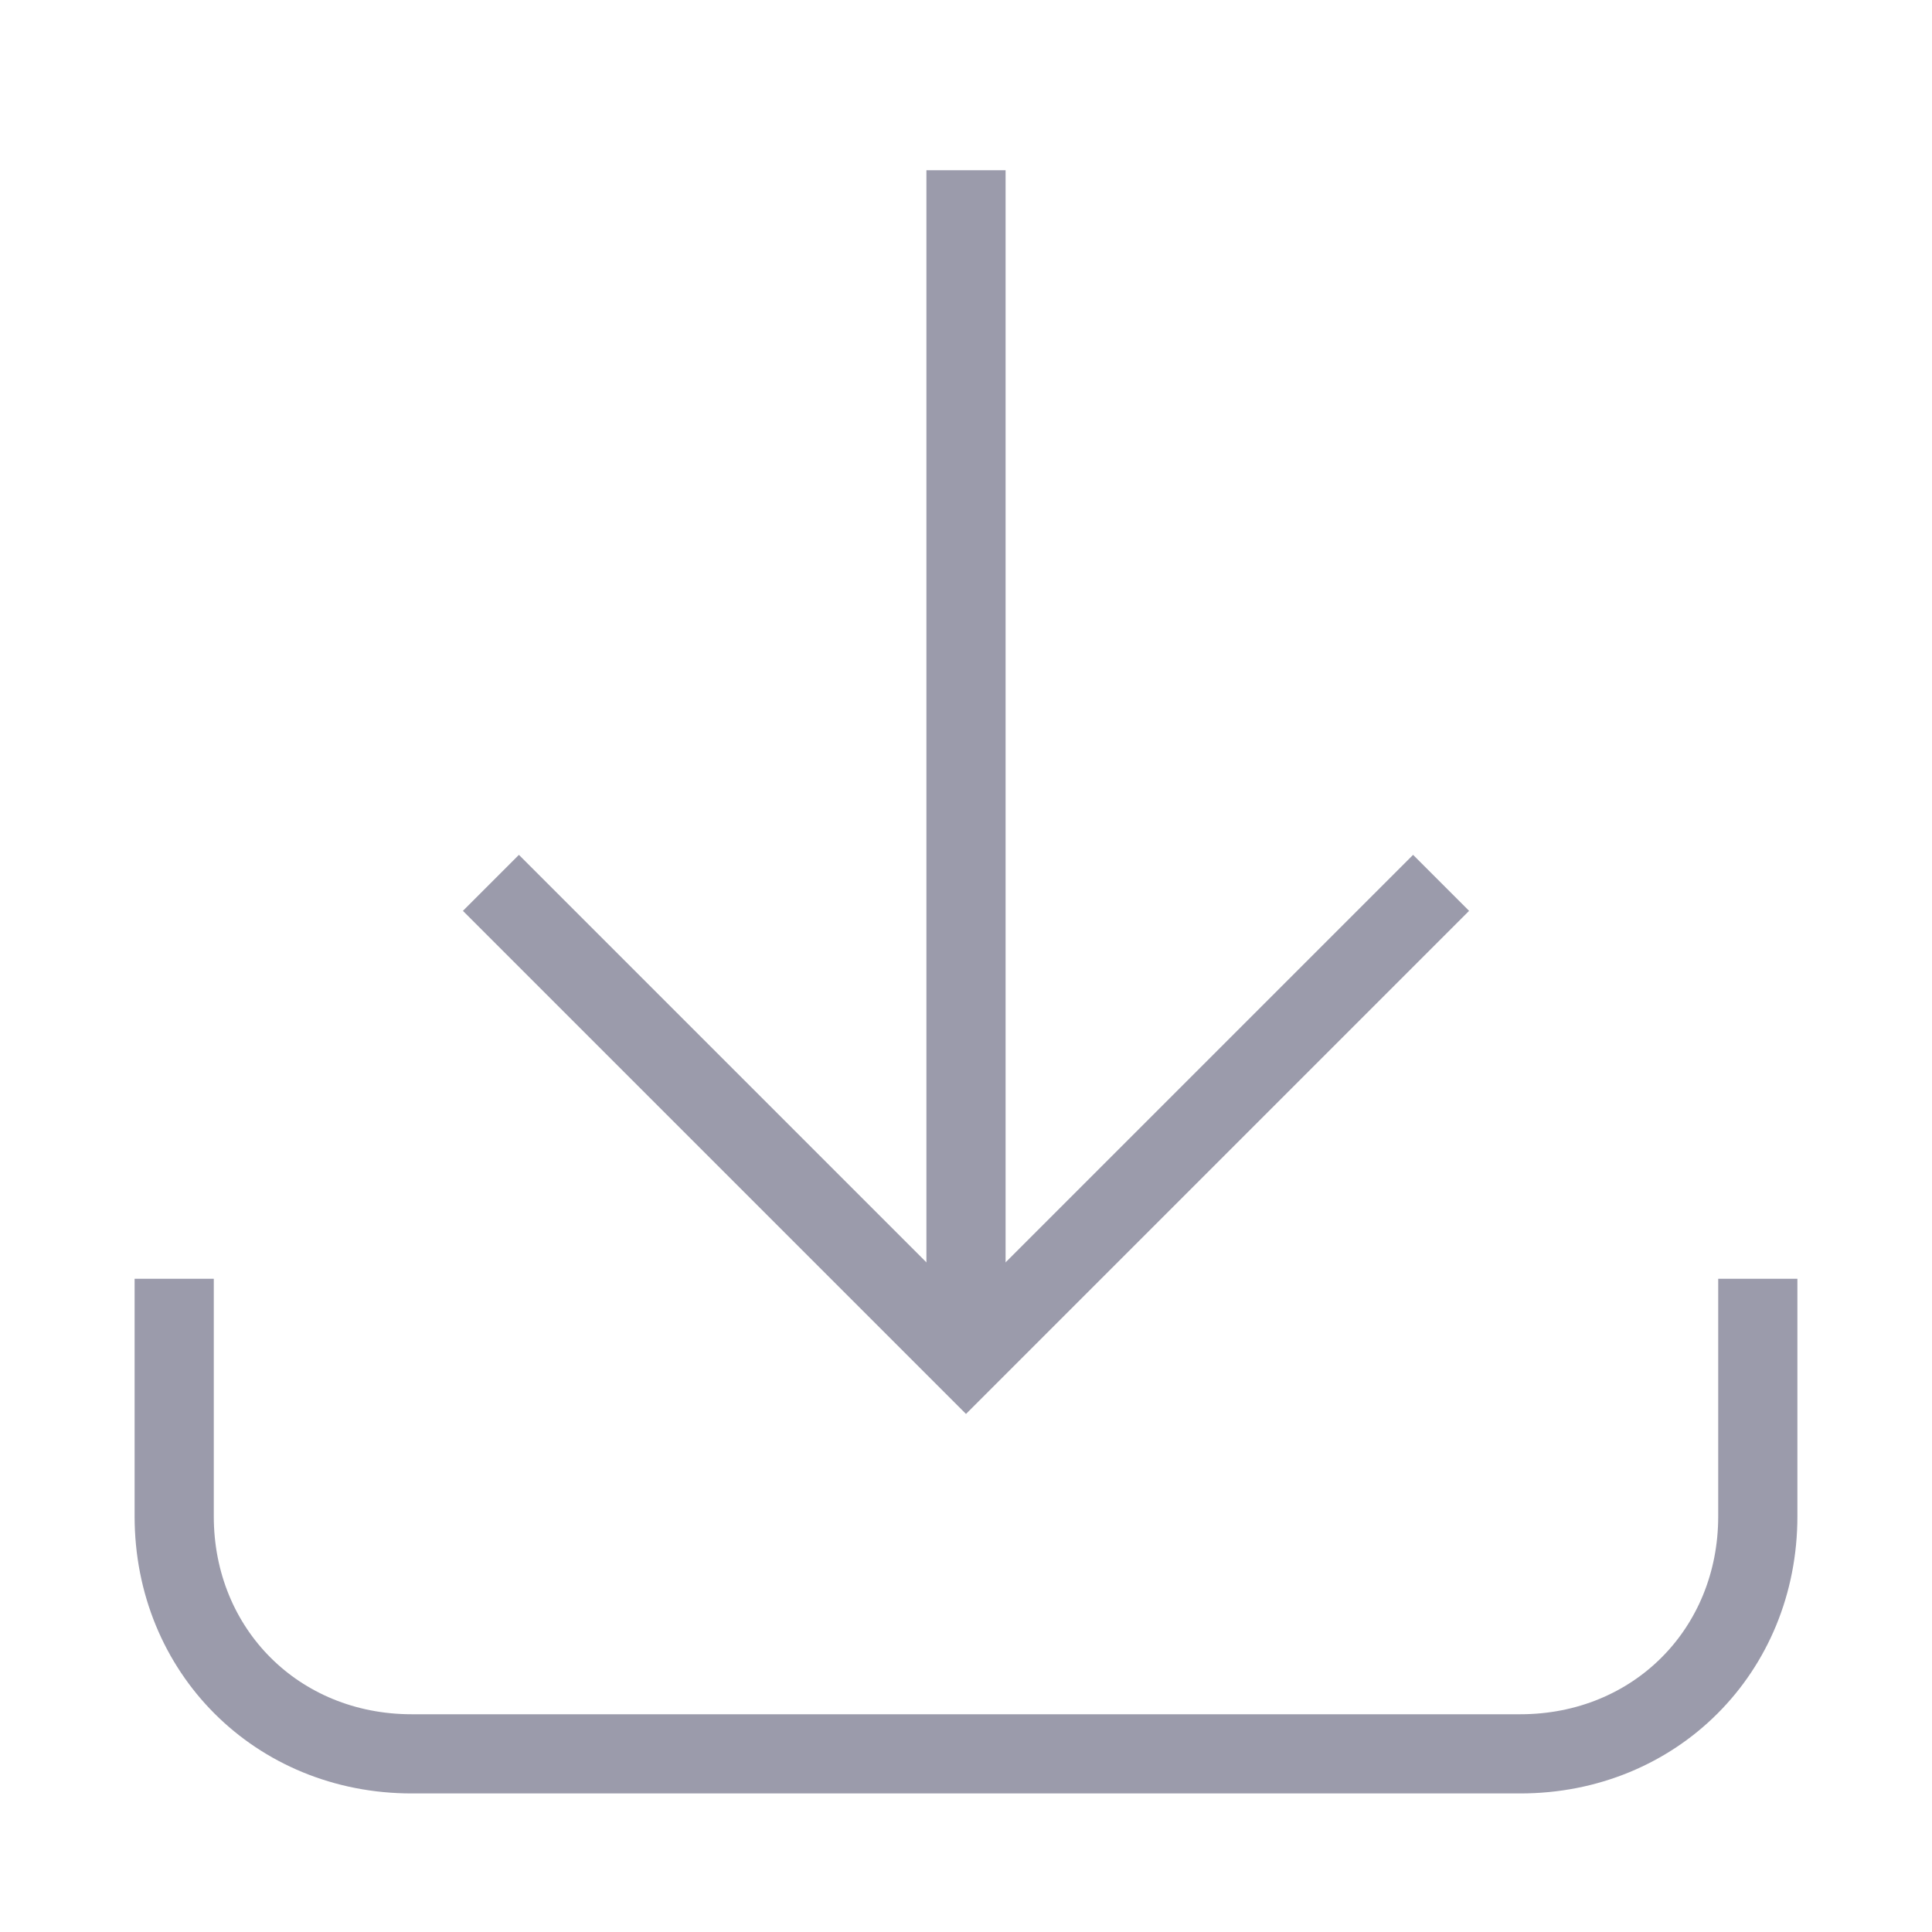
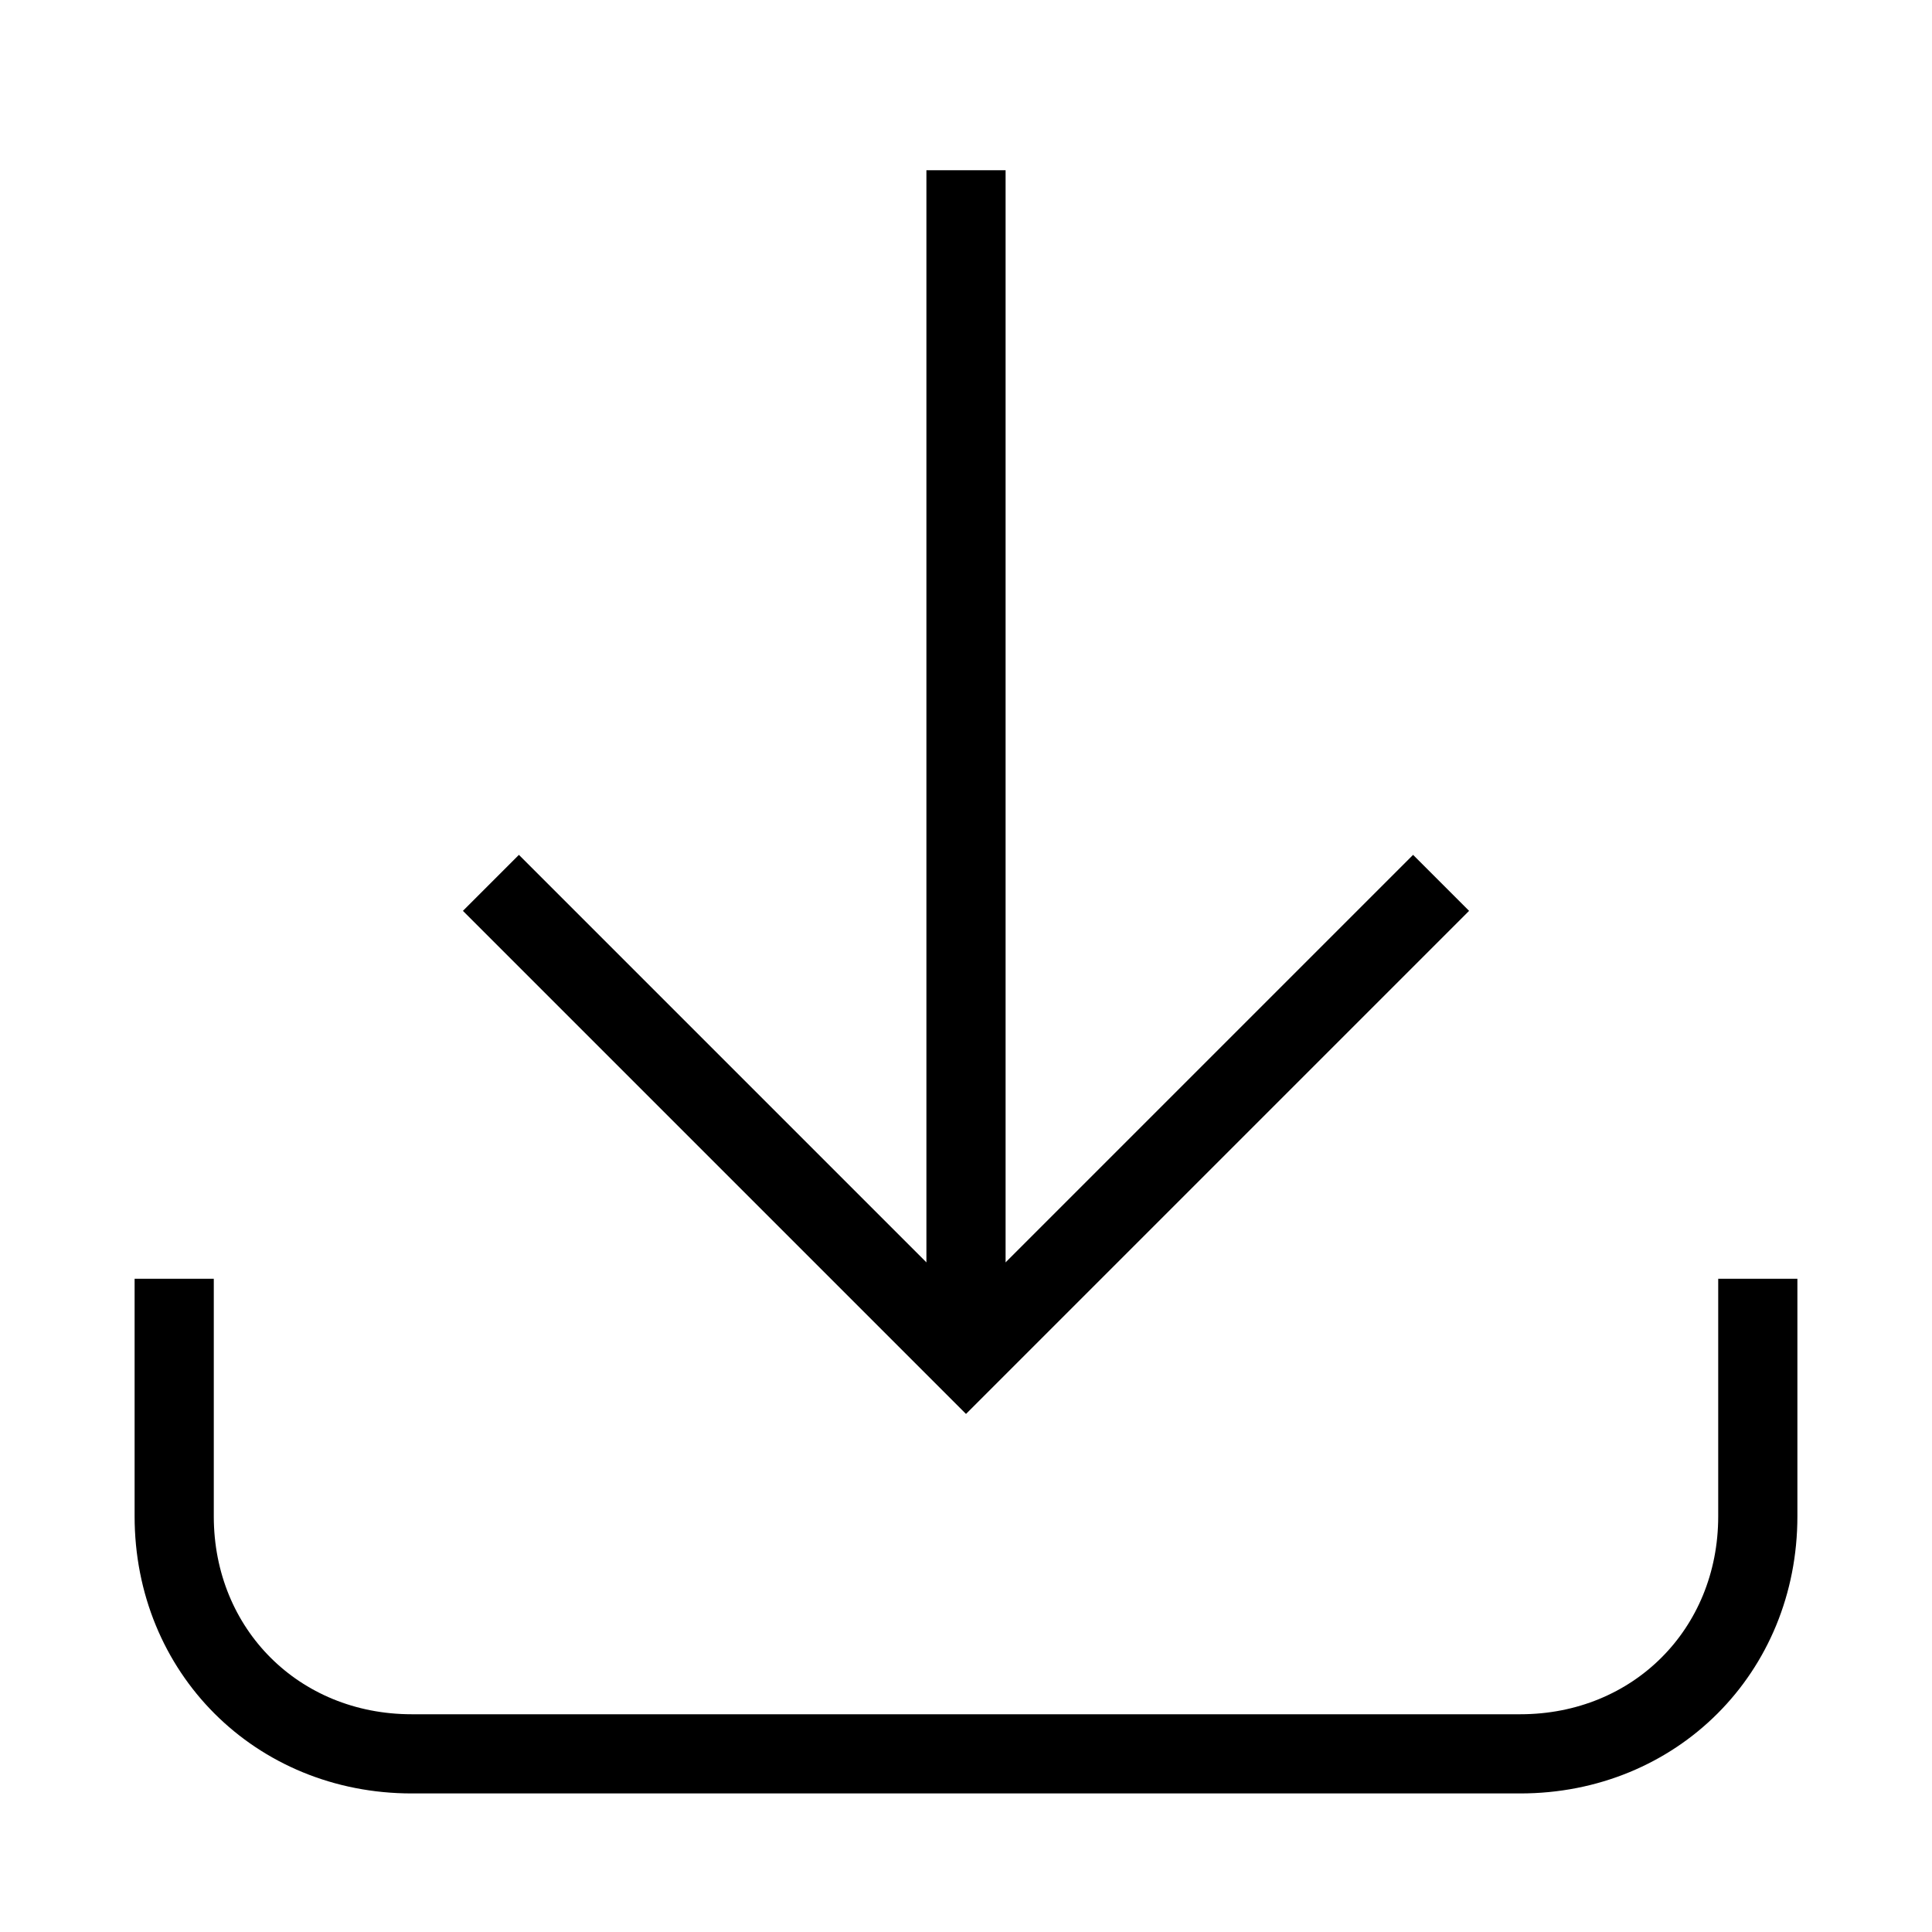
<svg xmlns="http://www.w3.org/2000/svg" width="20px" height="20px" version="1.1" viewBox="0 0 24.4 23.9" style="enable-background:new 0 0 24.4 23.9;" xml:space="preserve" id="svg10">
  <defs id="defs14" />
  <style type="text/css" id="style2">
	.st0{fill:none;stroke:#000000;}
</style>
-   <path class="st0" d="M2.2,15.9v3c0,1.7,1.3,3,3,3h14c1.7,0,3-1.3,3-3v-3" id="path4" style="stroke:#9b9bab;stroke-opacity:1" />
-   <path class="st0" d="M12.2,1.9v15" id="path6" style="stroke:#9b9bab;stroke-opacity:1" />
-   <polyline class="st0" points="6.2,10.9 12.2,16.9 18.2,10.9 " id="polyline8" style="stroke:#9b9bab;stroke-opacity:1" />
+   <path class="st0" d="M2.2,15.9v3c0,1.7,1.3,3,3,3h14c1.7,0,3-1.3,3-3v-3" id="path4" style="stroke:#000000;stroke-opacity:1" />
+   <path class="st0" d="M12.2,1.9v15" id="path6" style="stroke:#000000;stroke-opacity:1" />
+   <polyline class="st0" points="6.2,10.9 12.2,16.9 18.2,10.9 " id="polyline8" style="stroke:#000000;stroke-opacity:1" />
</svg>
